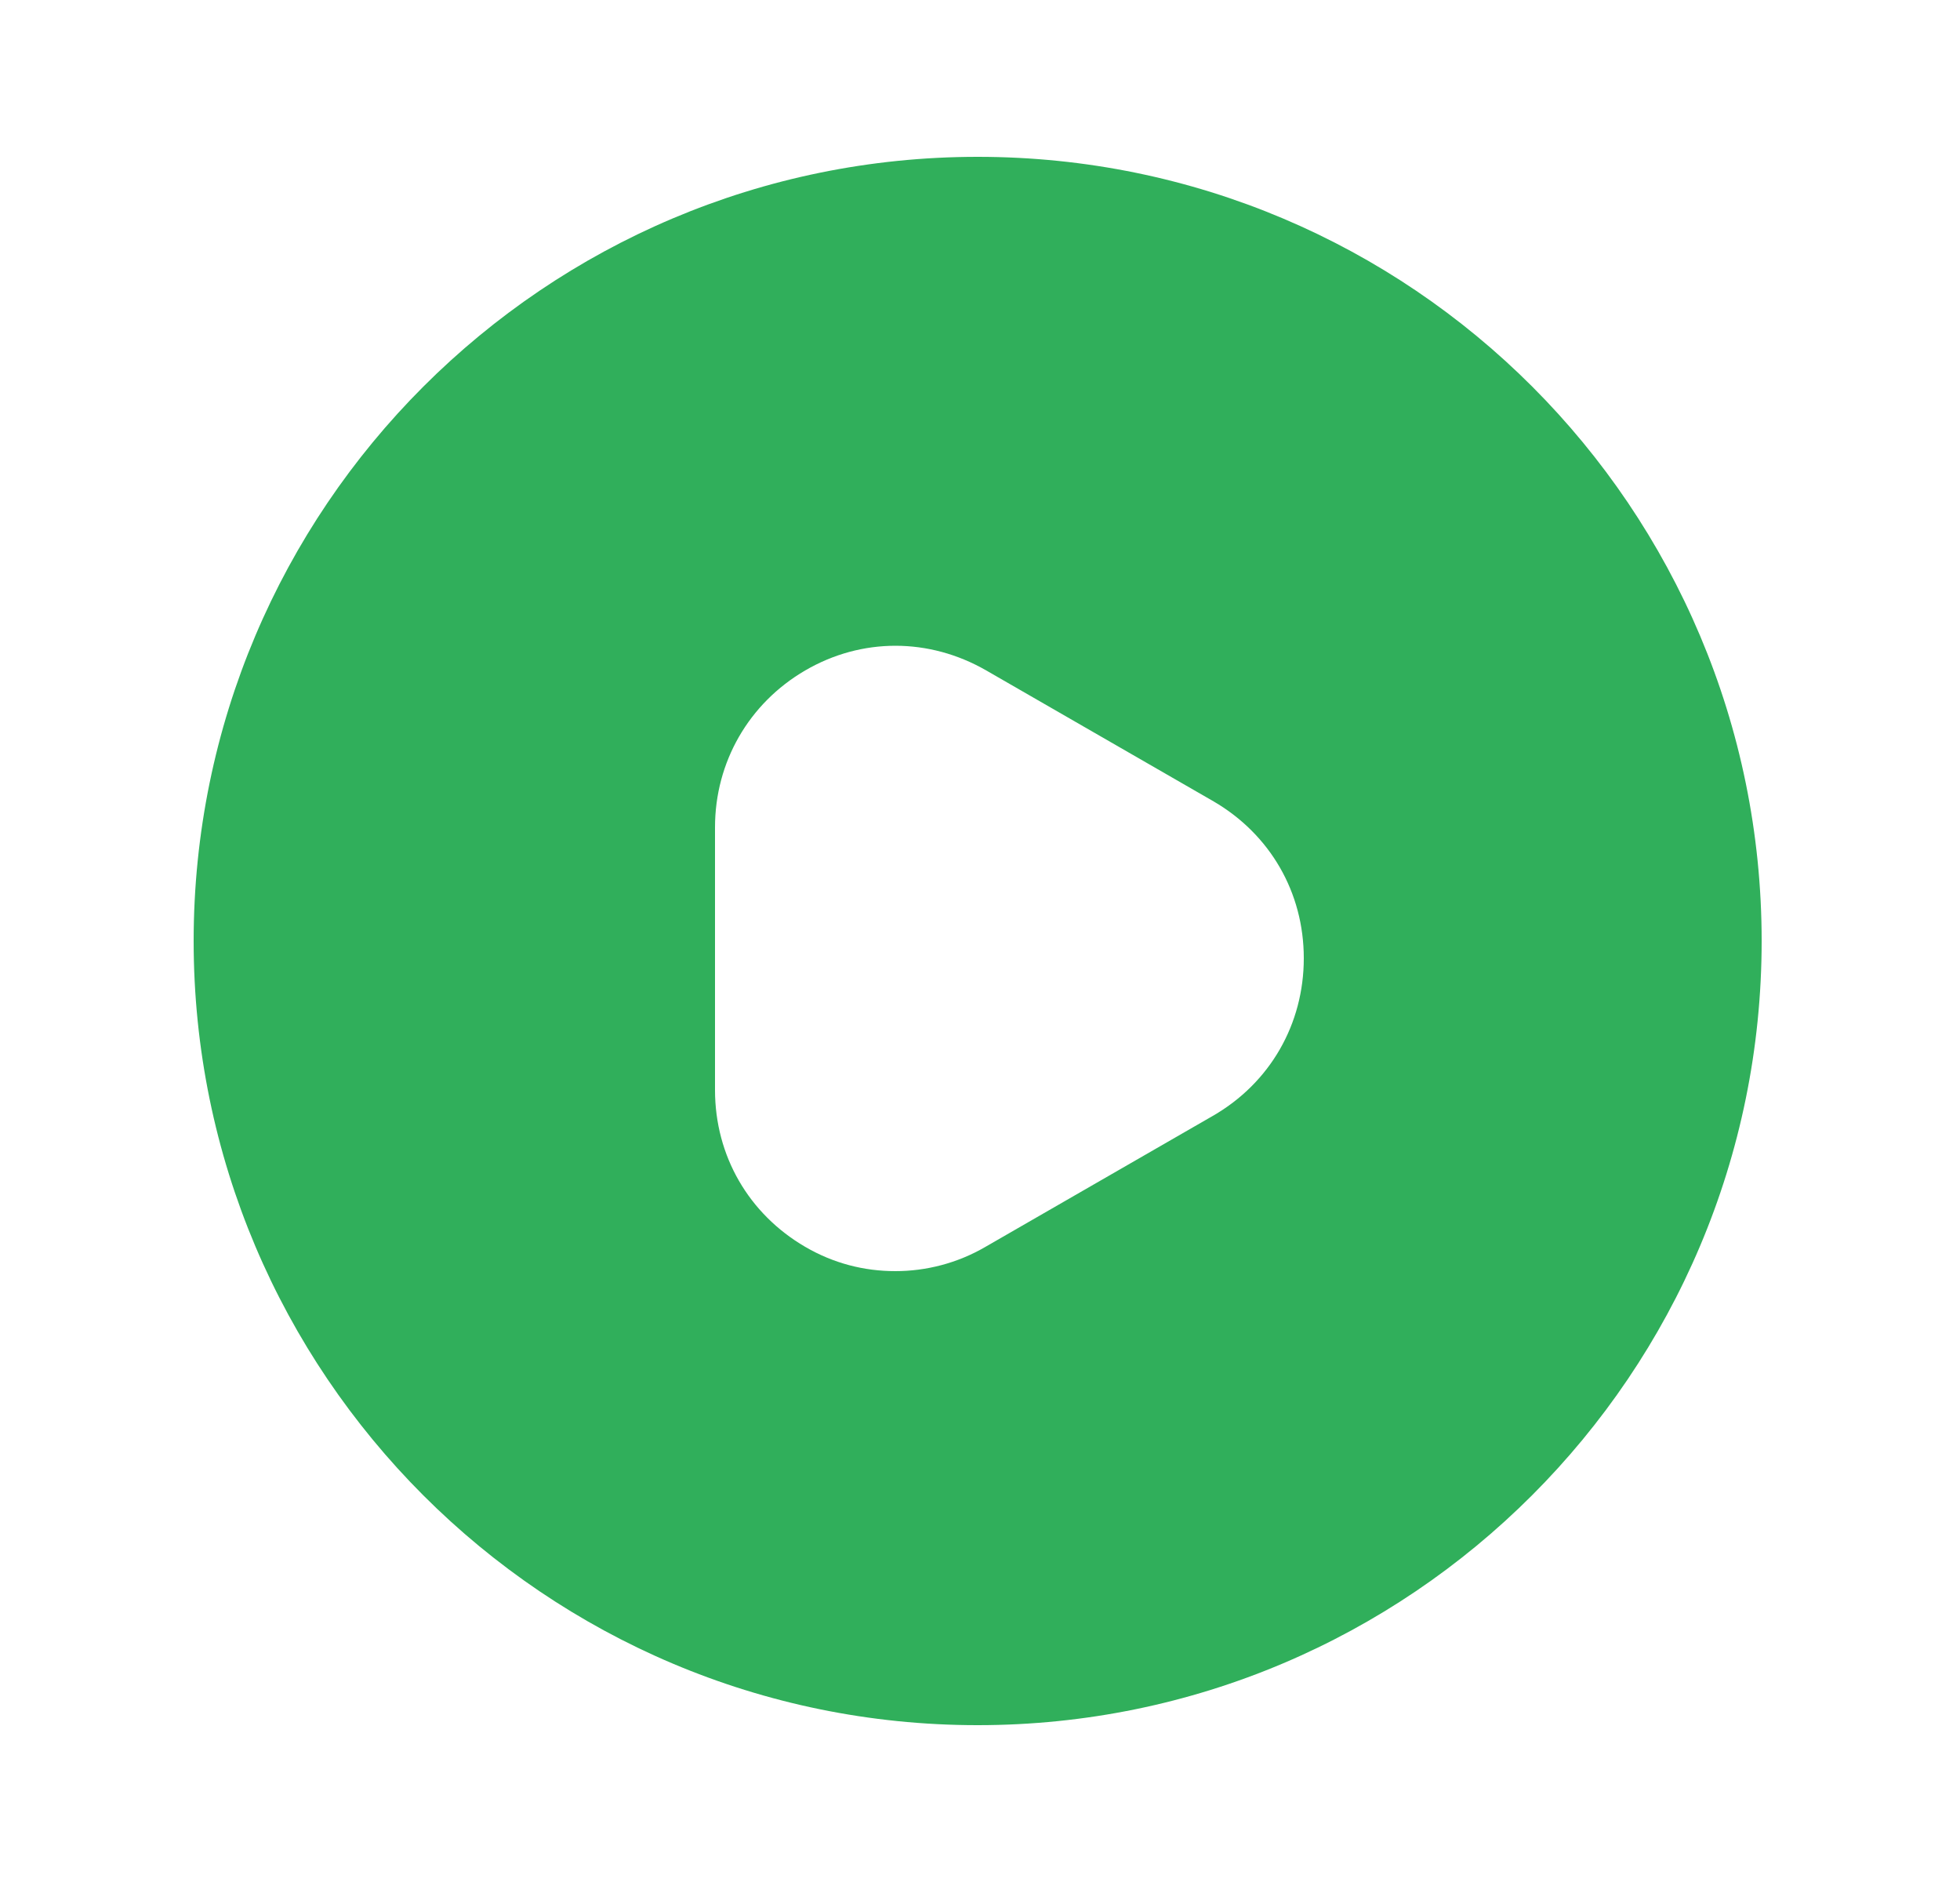
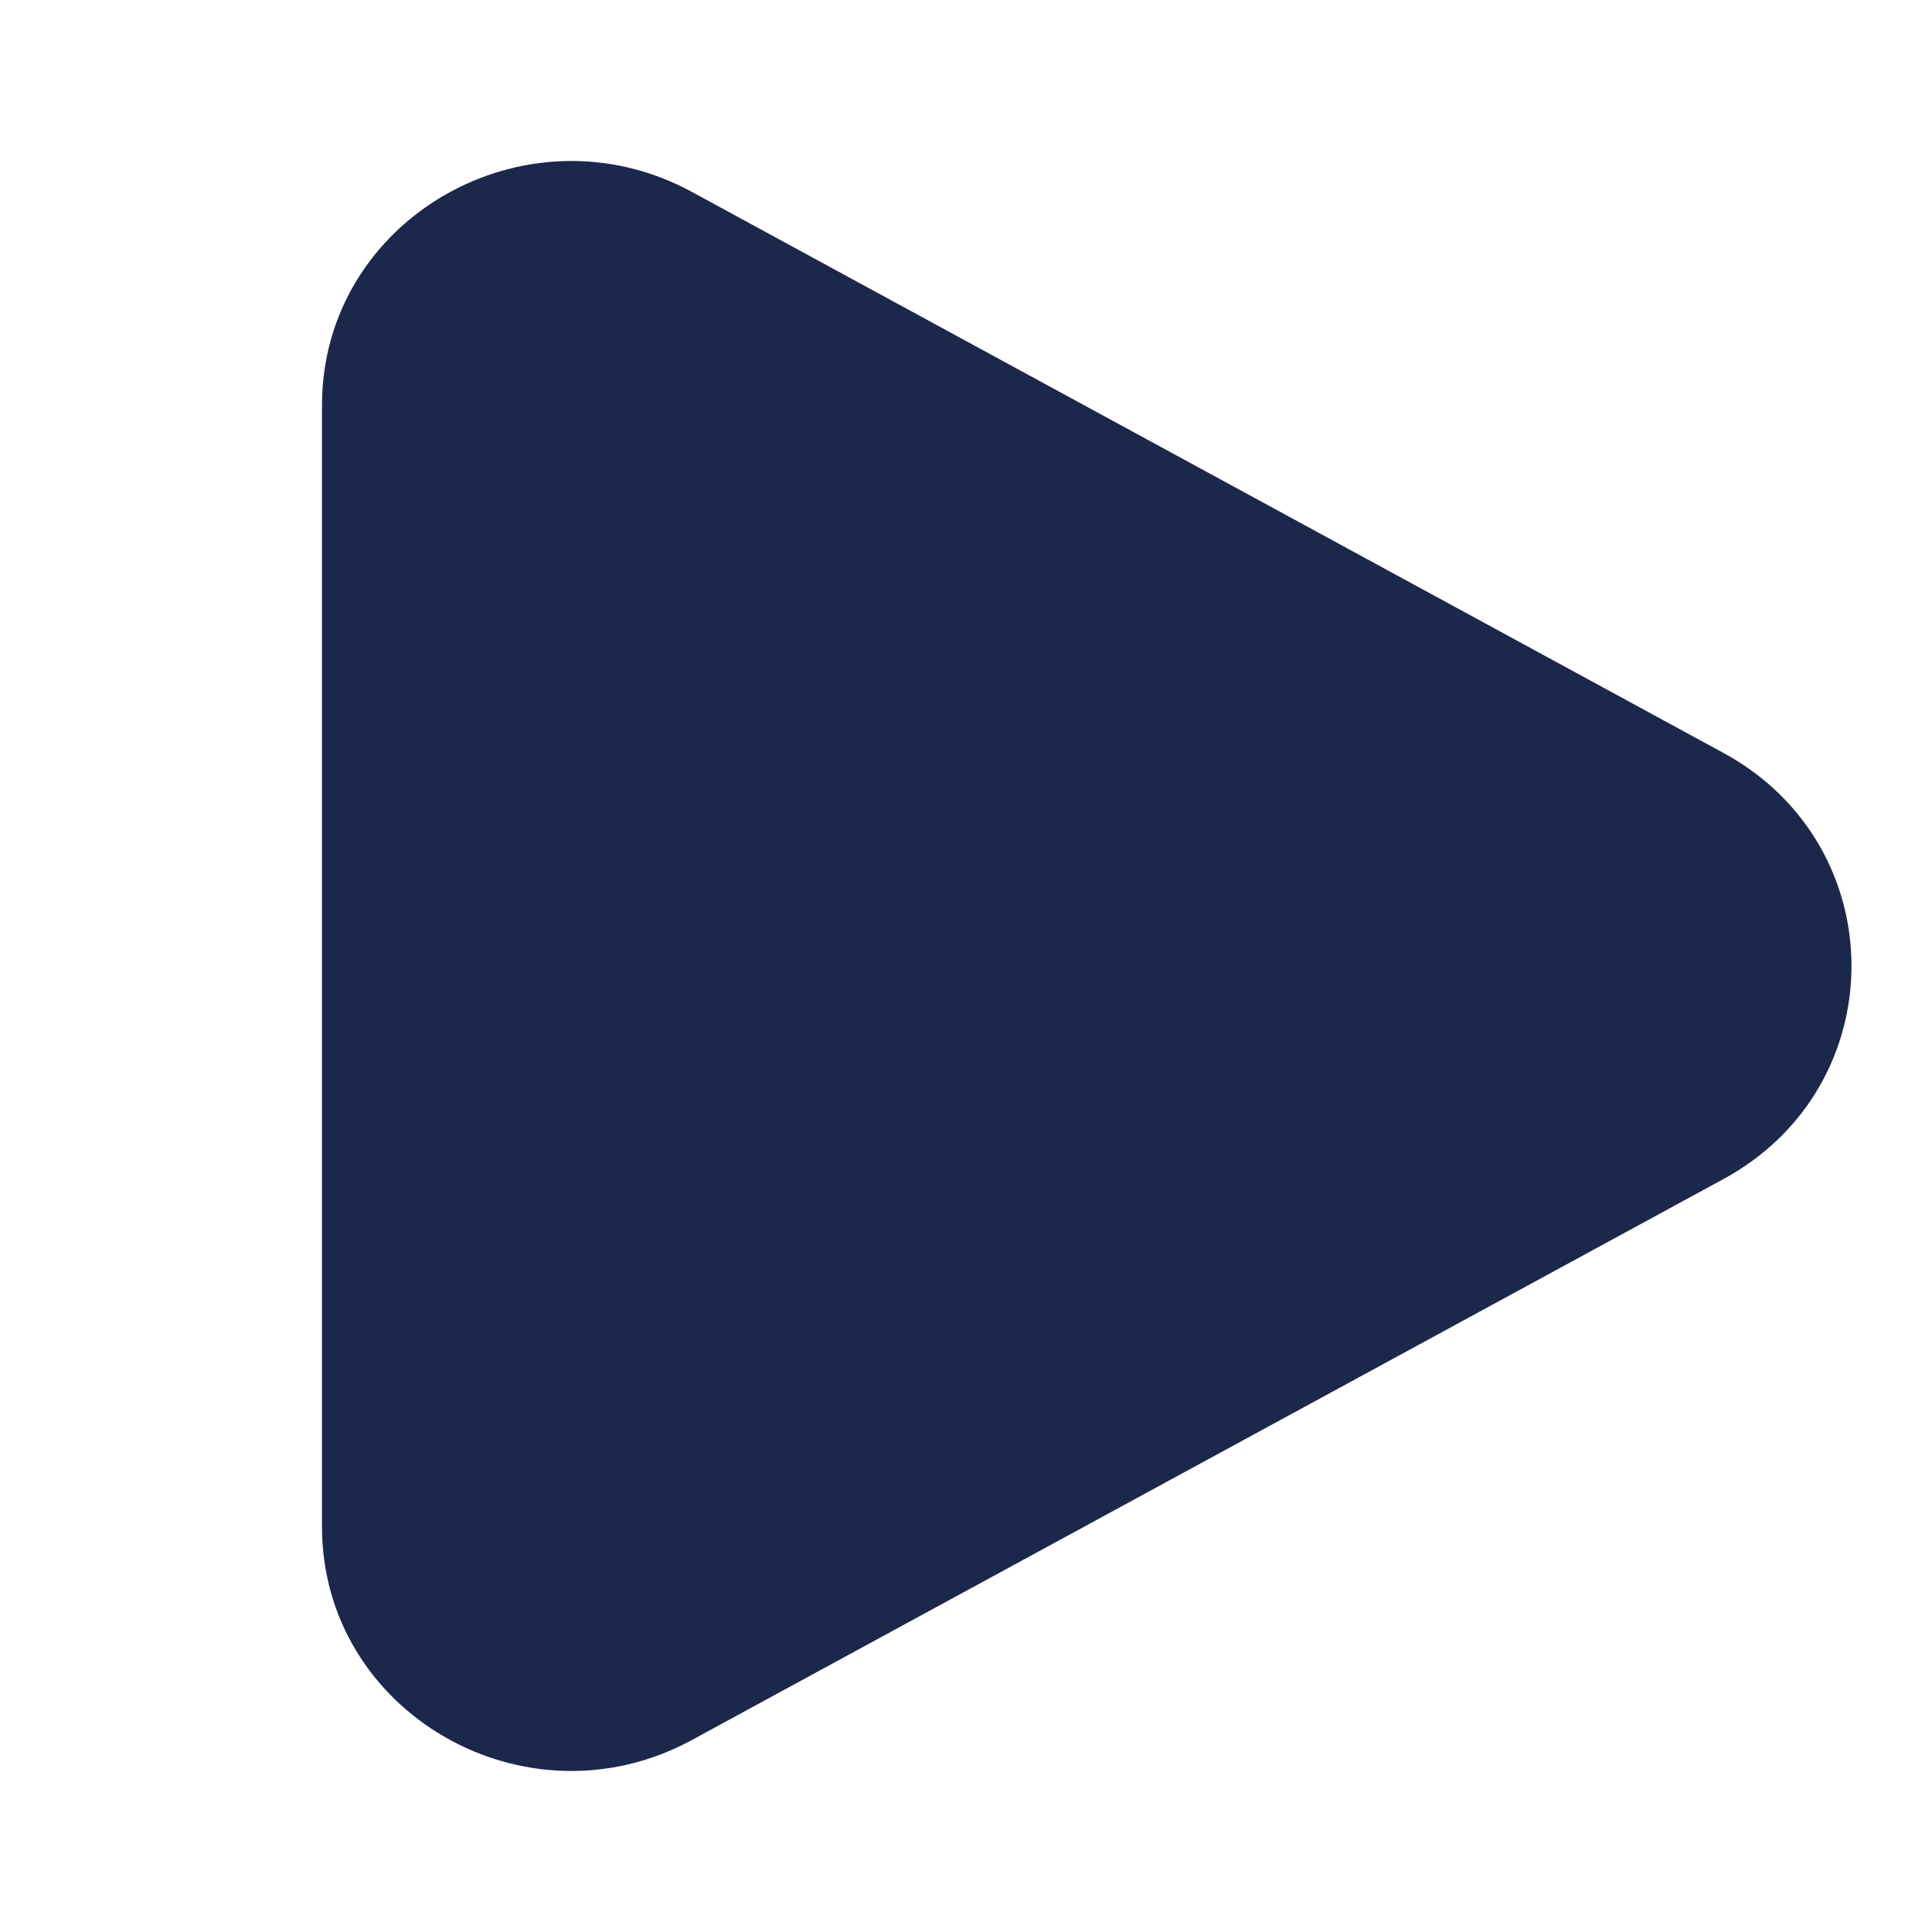
- <svg xmlns="http://www.w3.org/2000/svg" width="25" height="24" viewBox="0 0 25 24" fill="none">
-   <path d="M12.47 2C6.95 2 2.47 6.48 2.47 12C2.47 17.52 6.95 22 12.47 22C17.99 22 22.47 17.52 22.47 12C22.47 6.48 18 2 12.47 2ZM15.47 14.23L12.57 15.9C12.21 16.11 11.81 16.21 11.42 16.21C11.02 16.21 10.63 16.11 10.27 15.9C9.55 15.48 9.12 14.74 9.12 13.9V10.55C9.12 9.72 9.55 8.97 10.27 8.55C10.99 8.13 11.85 8.13 12.58 8.55L15.48 10.22C16.2 10.64 16.63 11.38 16.63 12.22C16.63 13.06 16.2 13.81 15.47 14.23Z" fill="#30AF5B" />
+ <svg xmlns="http://www.w3.org/2000/svg" width="800px" height="800px" viewBox="0 0 24 24" fill="none">
+   <path d="M21.409 9.353C23.53 10.507 23.53 13.493 21.409 14.647L8.597 21.614C6.534 22.736 4 21.276 4 18.967L4 5.033C4 2.724 6.534 1.264 8.597 2.385L21.409 9.353Z" fill="#1C274C" />
</svg>
